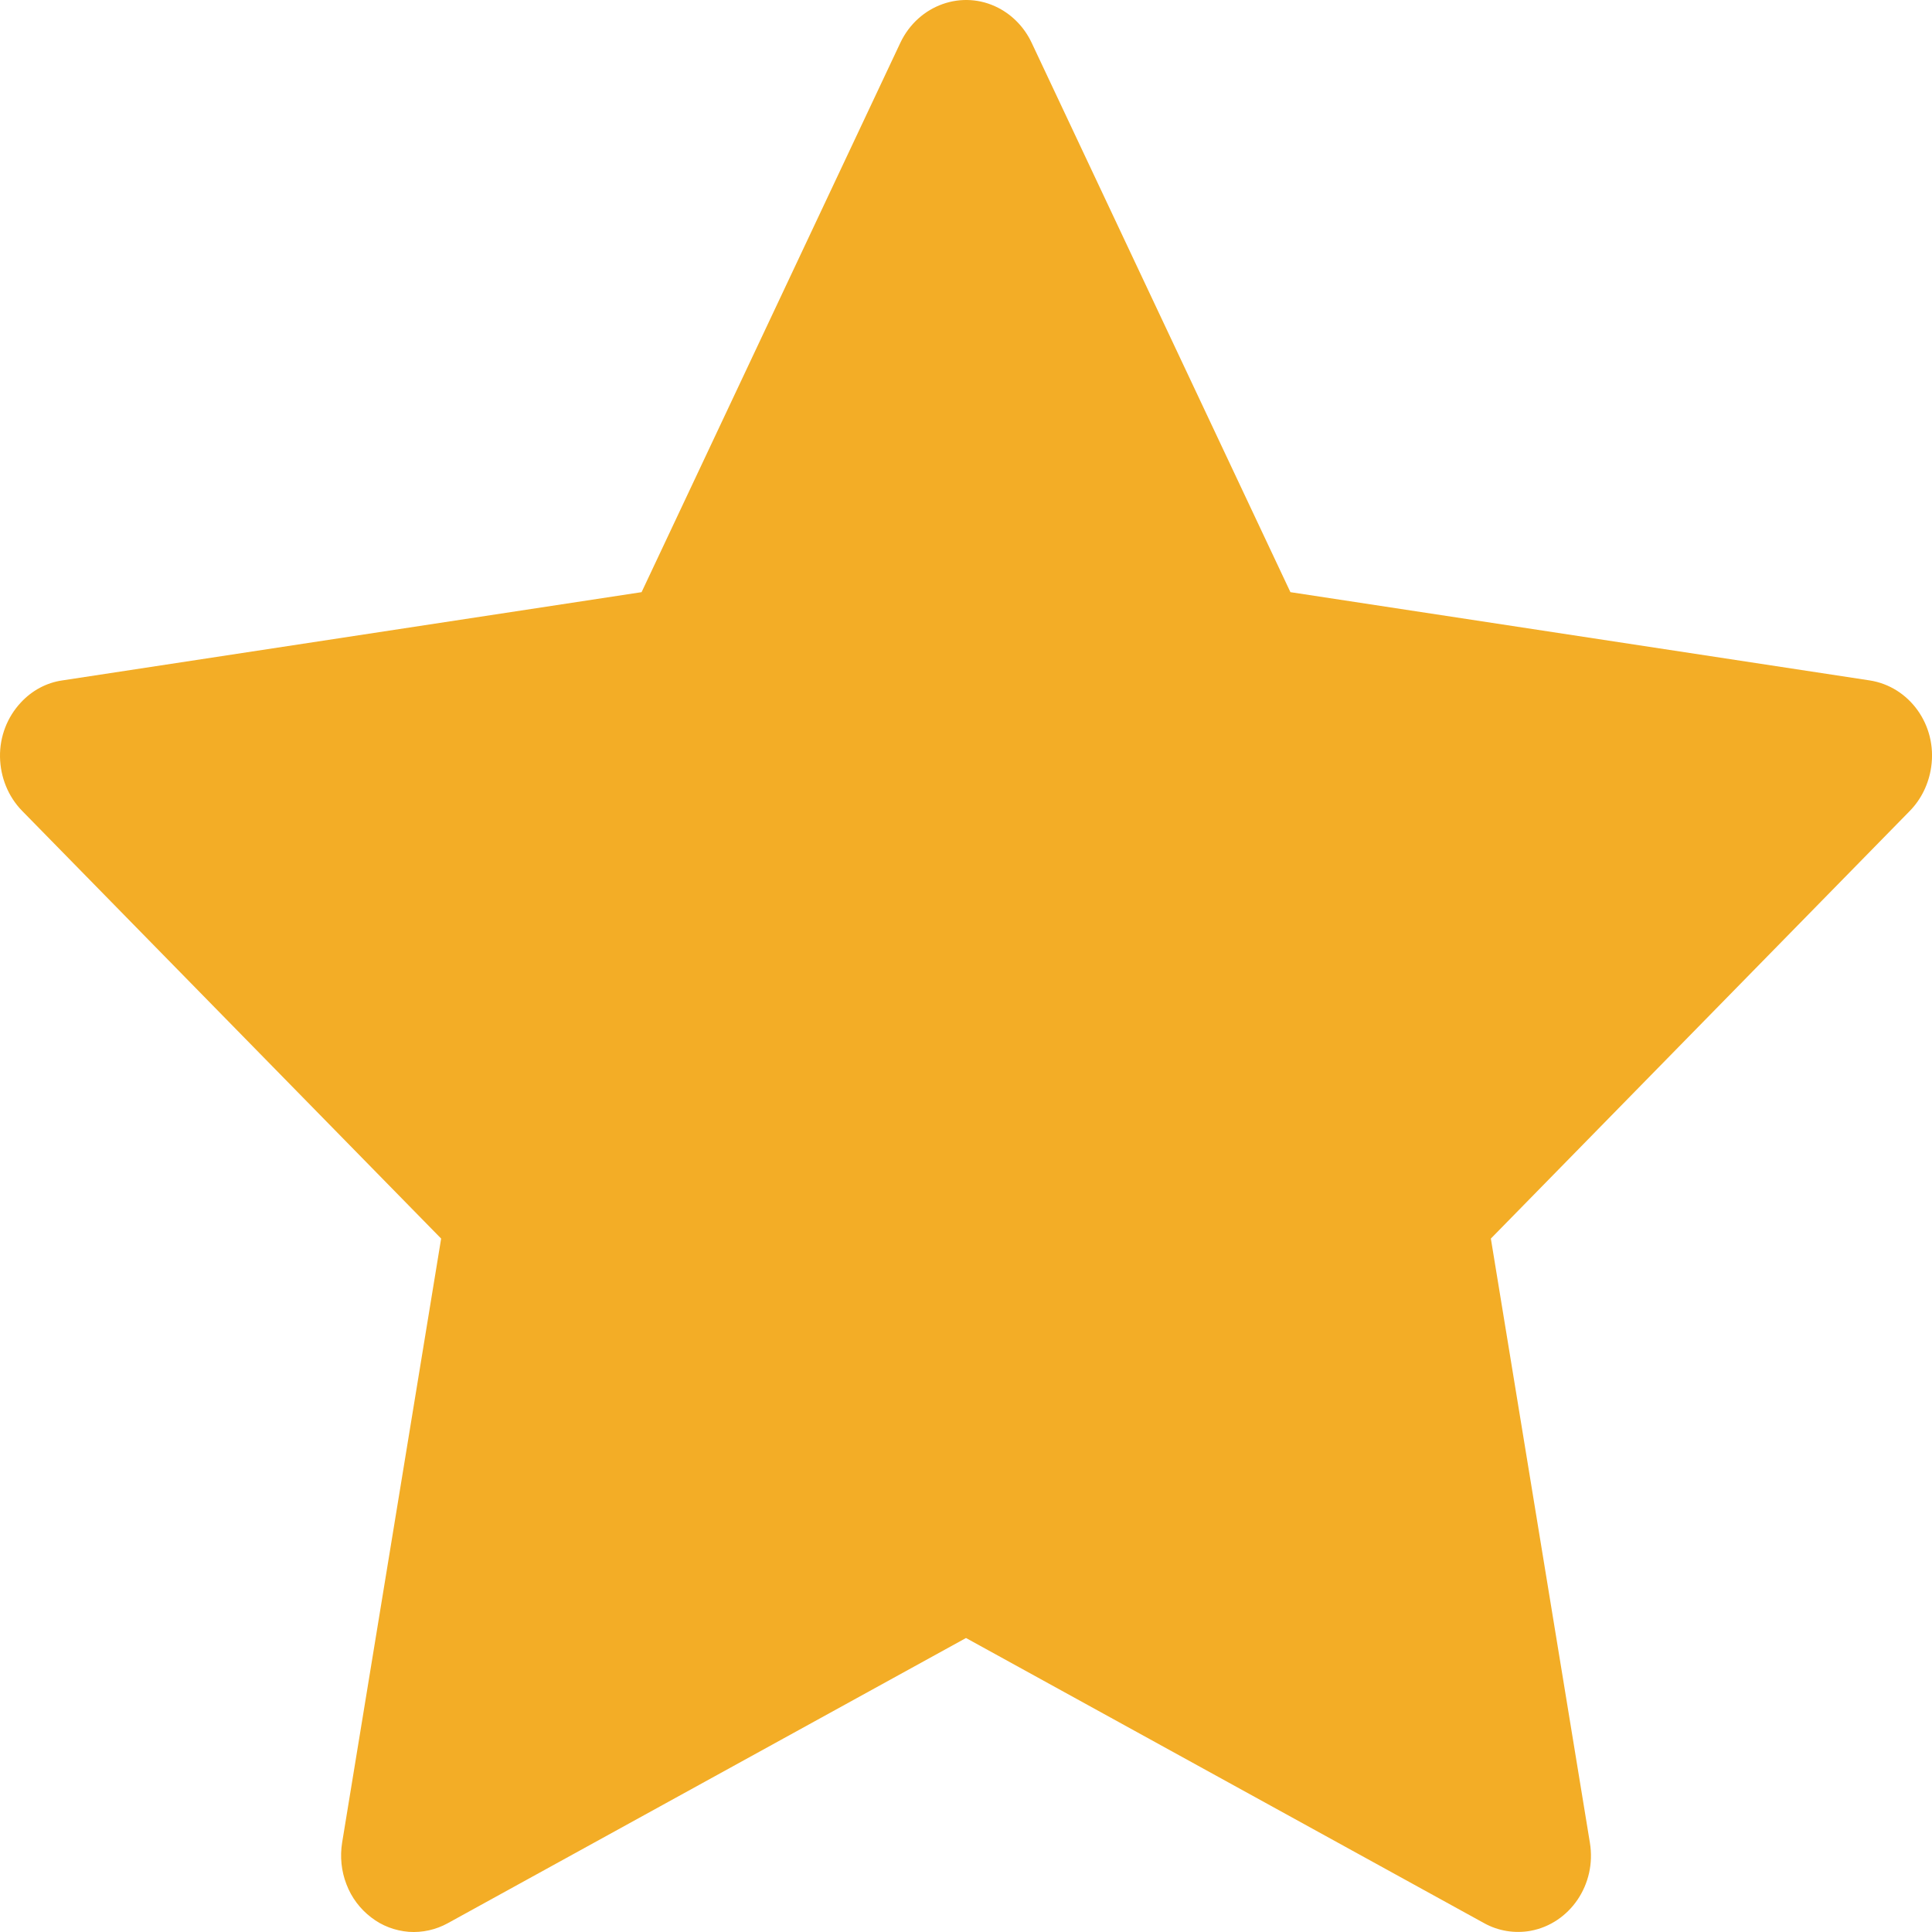
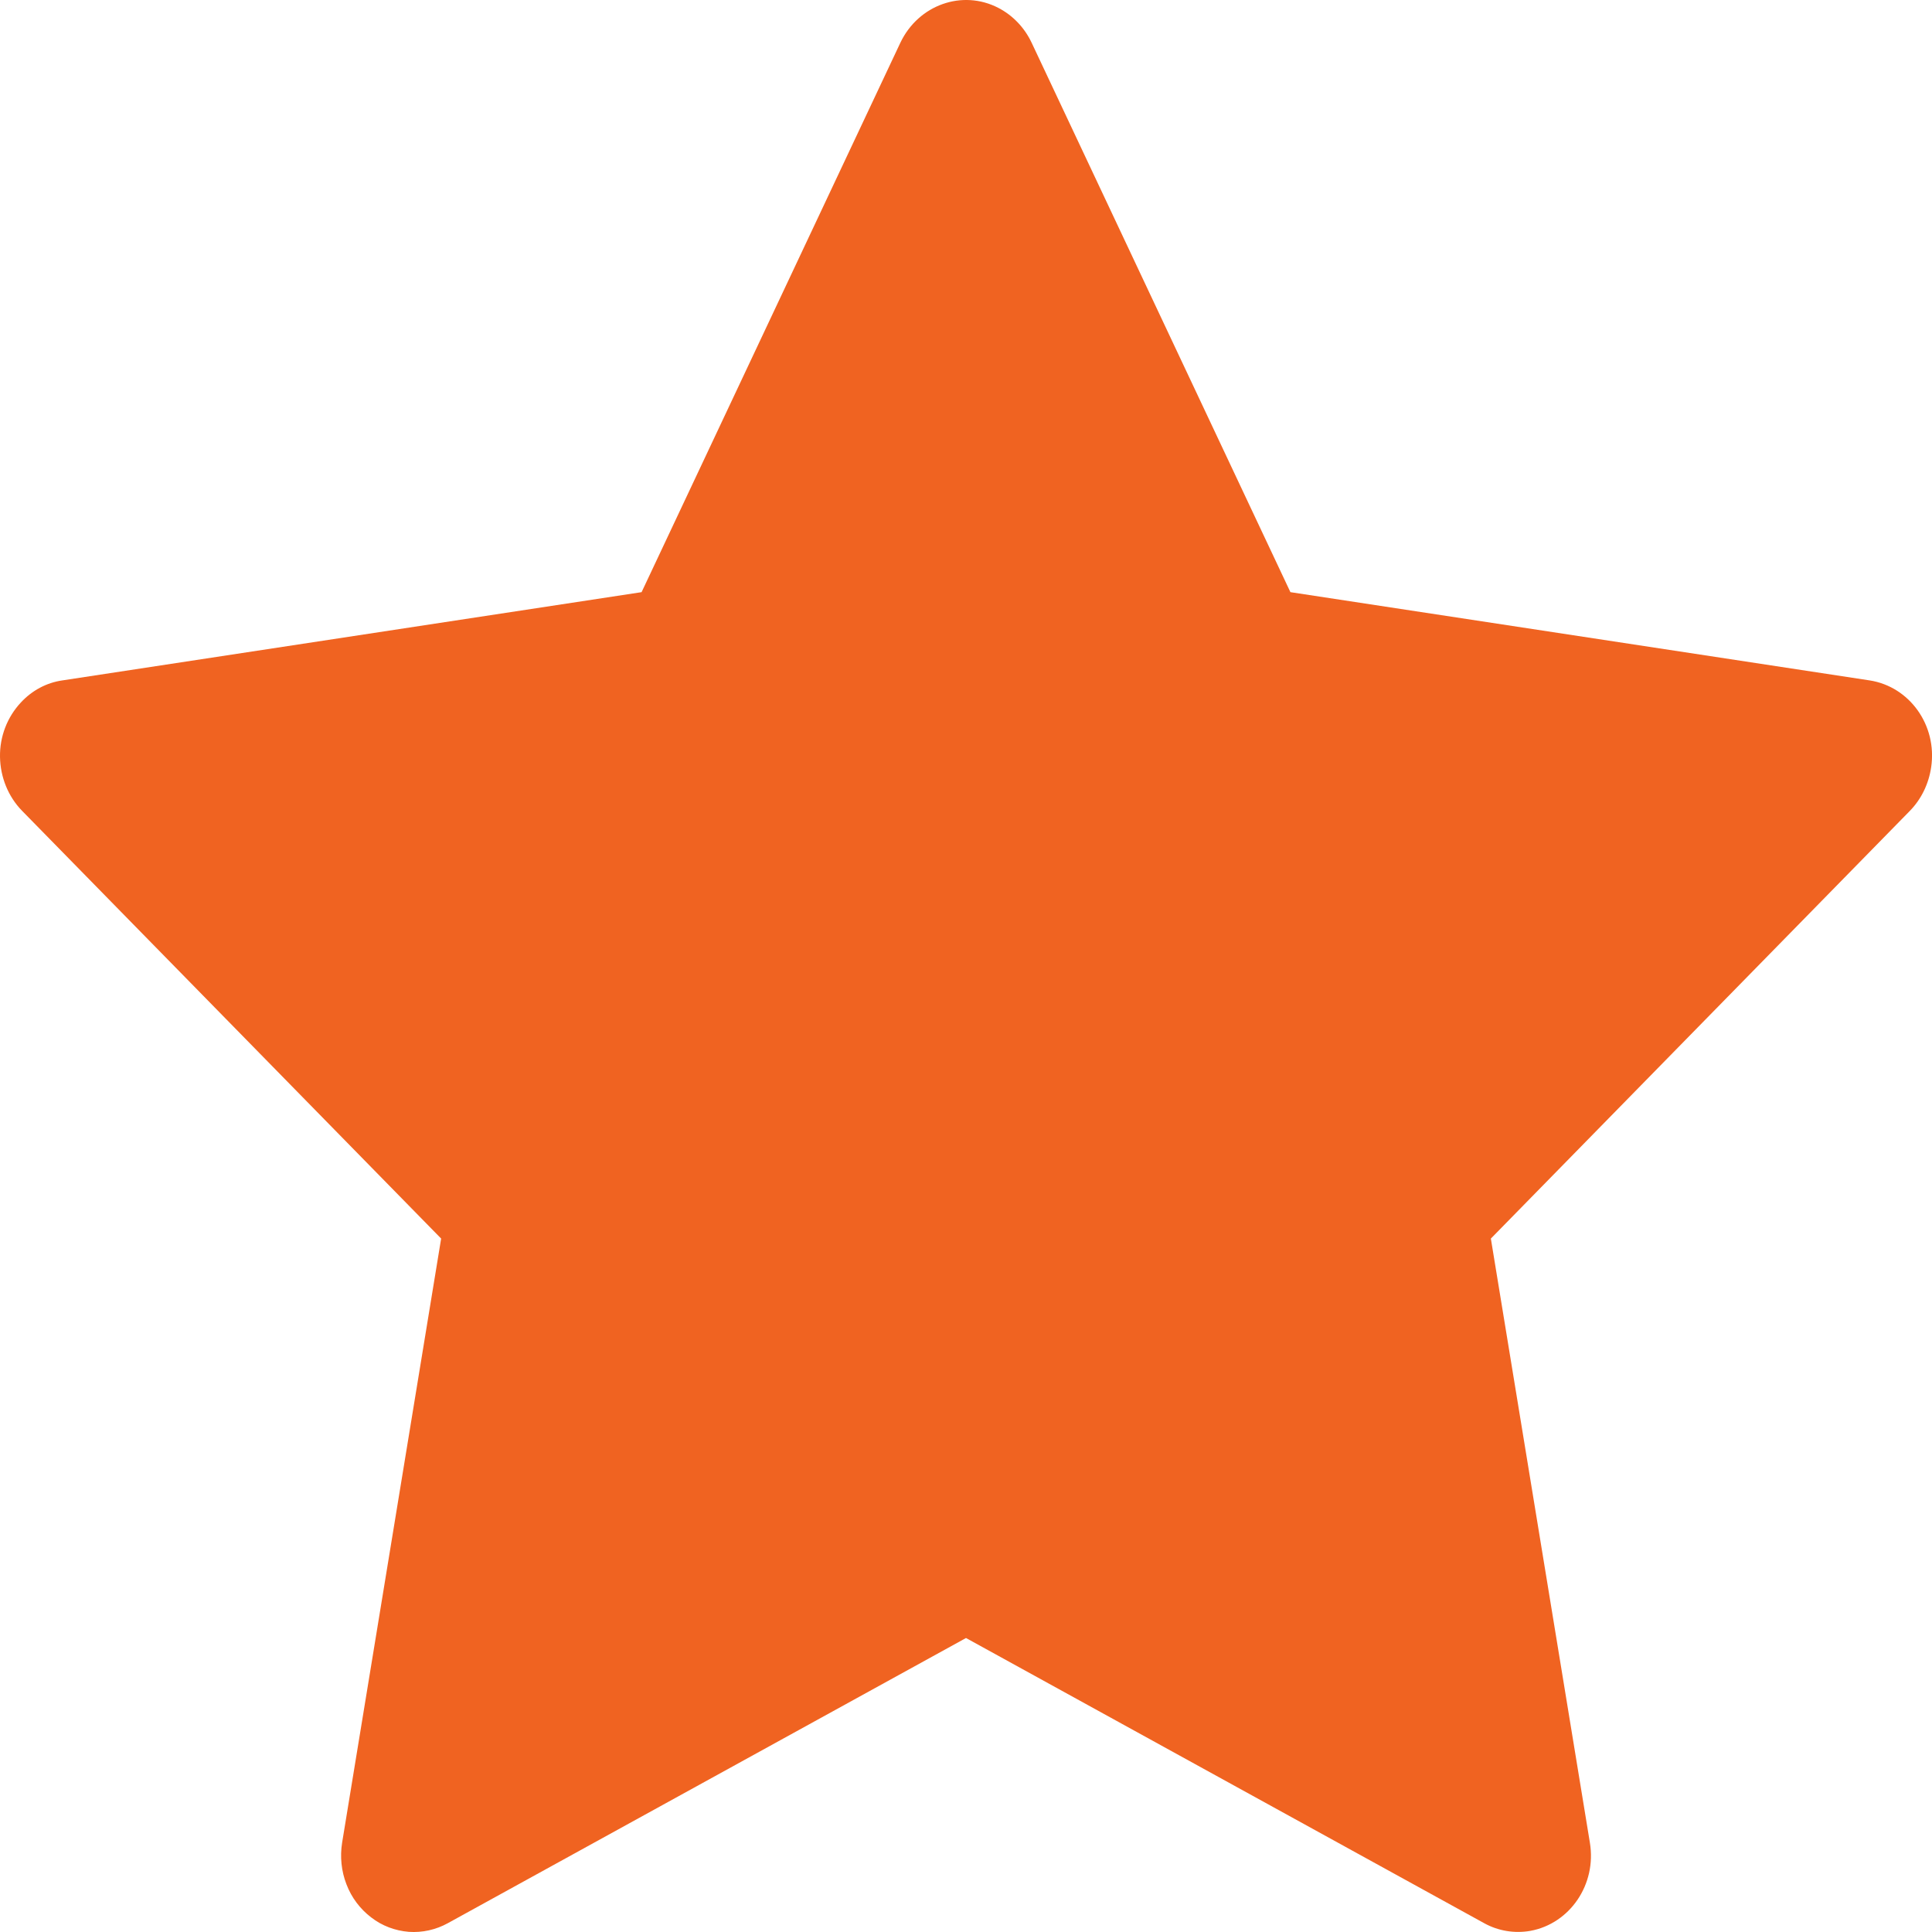
<svg xmlns="http://www.w3.org/2000/svg" width="12" height="12" viewBox="0 0 12 12" fill="none">
-   <path d="M11.612 4.226L8.015 3.678L6.407 0.264C6.363 0.171 6.29 0.095 6.201 0.049C5.977 -0.067 5.705 0.03 5.593 0.264L3.985 3.678L0.388 4.226C0.289 4.24 0.198 4.289 0.129 4.364C0.045 4.454 -0.002 4.575 3.98784e-05 4.701C0.002 4.827 0.051 4.948 0.137 5.036L2.74 7.693L2.125 11.445C2.111 11.532 2.12 11.622 2.152 11.704C2.183 11.786 2.237 11.857 2.305 11.909C2.373 11.962 2.454 11.992 2.539 11.999C2.623 12.005 2.708 11.986 2.782 11.945L6 10.174L9.218 11.945C9.306 11.994 9.408 12.01 9.505 11.993C9.752 11.948 9.918 11.703 9.875 11.445L9.26 7.693L11.863 5.036C11.934 4.963 11.98 4.868 11.995 4.764C12.033 4.504 11.86 4.264 11.612 4.226V4.226Z" fill="#F3AD26" />
+   <path d="M11.612 4.226L8.015 3.678L6.407 0.264C6.363 0.171 6.29 0.095 6.201 0.049C5.977 -0.067 5.705 0.03 5.593 0.264L3.985 3.678L0.388 4.226C0.289 4.24 0.198 4.289 0.129 4.364C0.045 4.454 -0.002 4.575 3.98784e-05 4.701C0.002 4.827 0.051 4.948 0.137 5.036L2.74 7.693L2.125 11.445C2.111 11.532 2.12 11.622 2.152 11.704C2.183 11.786 2.237 11.857 2.305 11.909C2.373 11.962 2.454 11.992 2.539 11.999C2.623 12.005 2.708 11.986 2.782 11.945L6 10.174L9.218 11.945C9.306 11.994 9.408 12.01 9.505 11.993C9.752 11.948 9.918 11.703 9.875 11.445L9.26 7.693L11.863 5.036C11.934 4.963 11.98 4.868 11.995 4.764C12.033 4.504 11.86 4.264 11.612 4.226V4.226Z" fill="#F06321" />
</svg>
